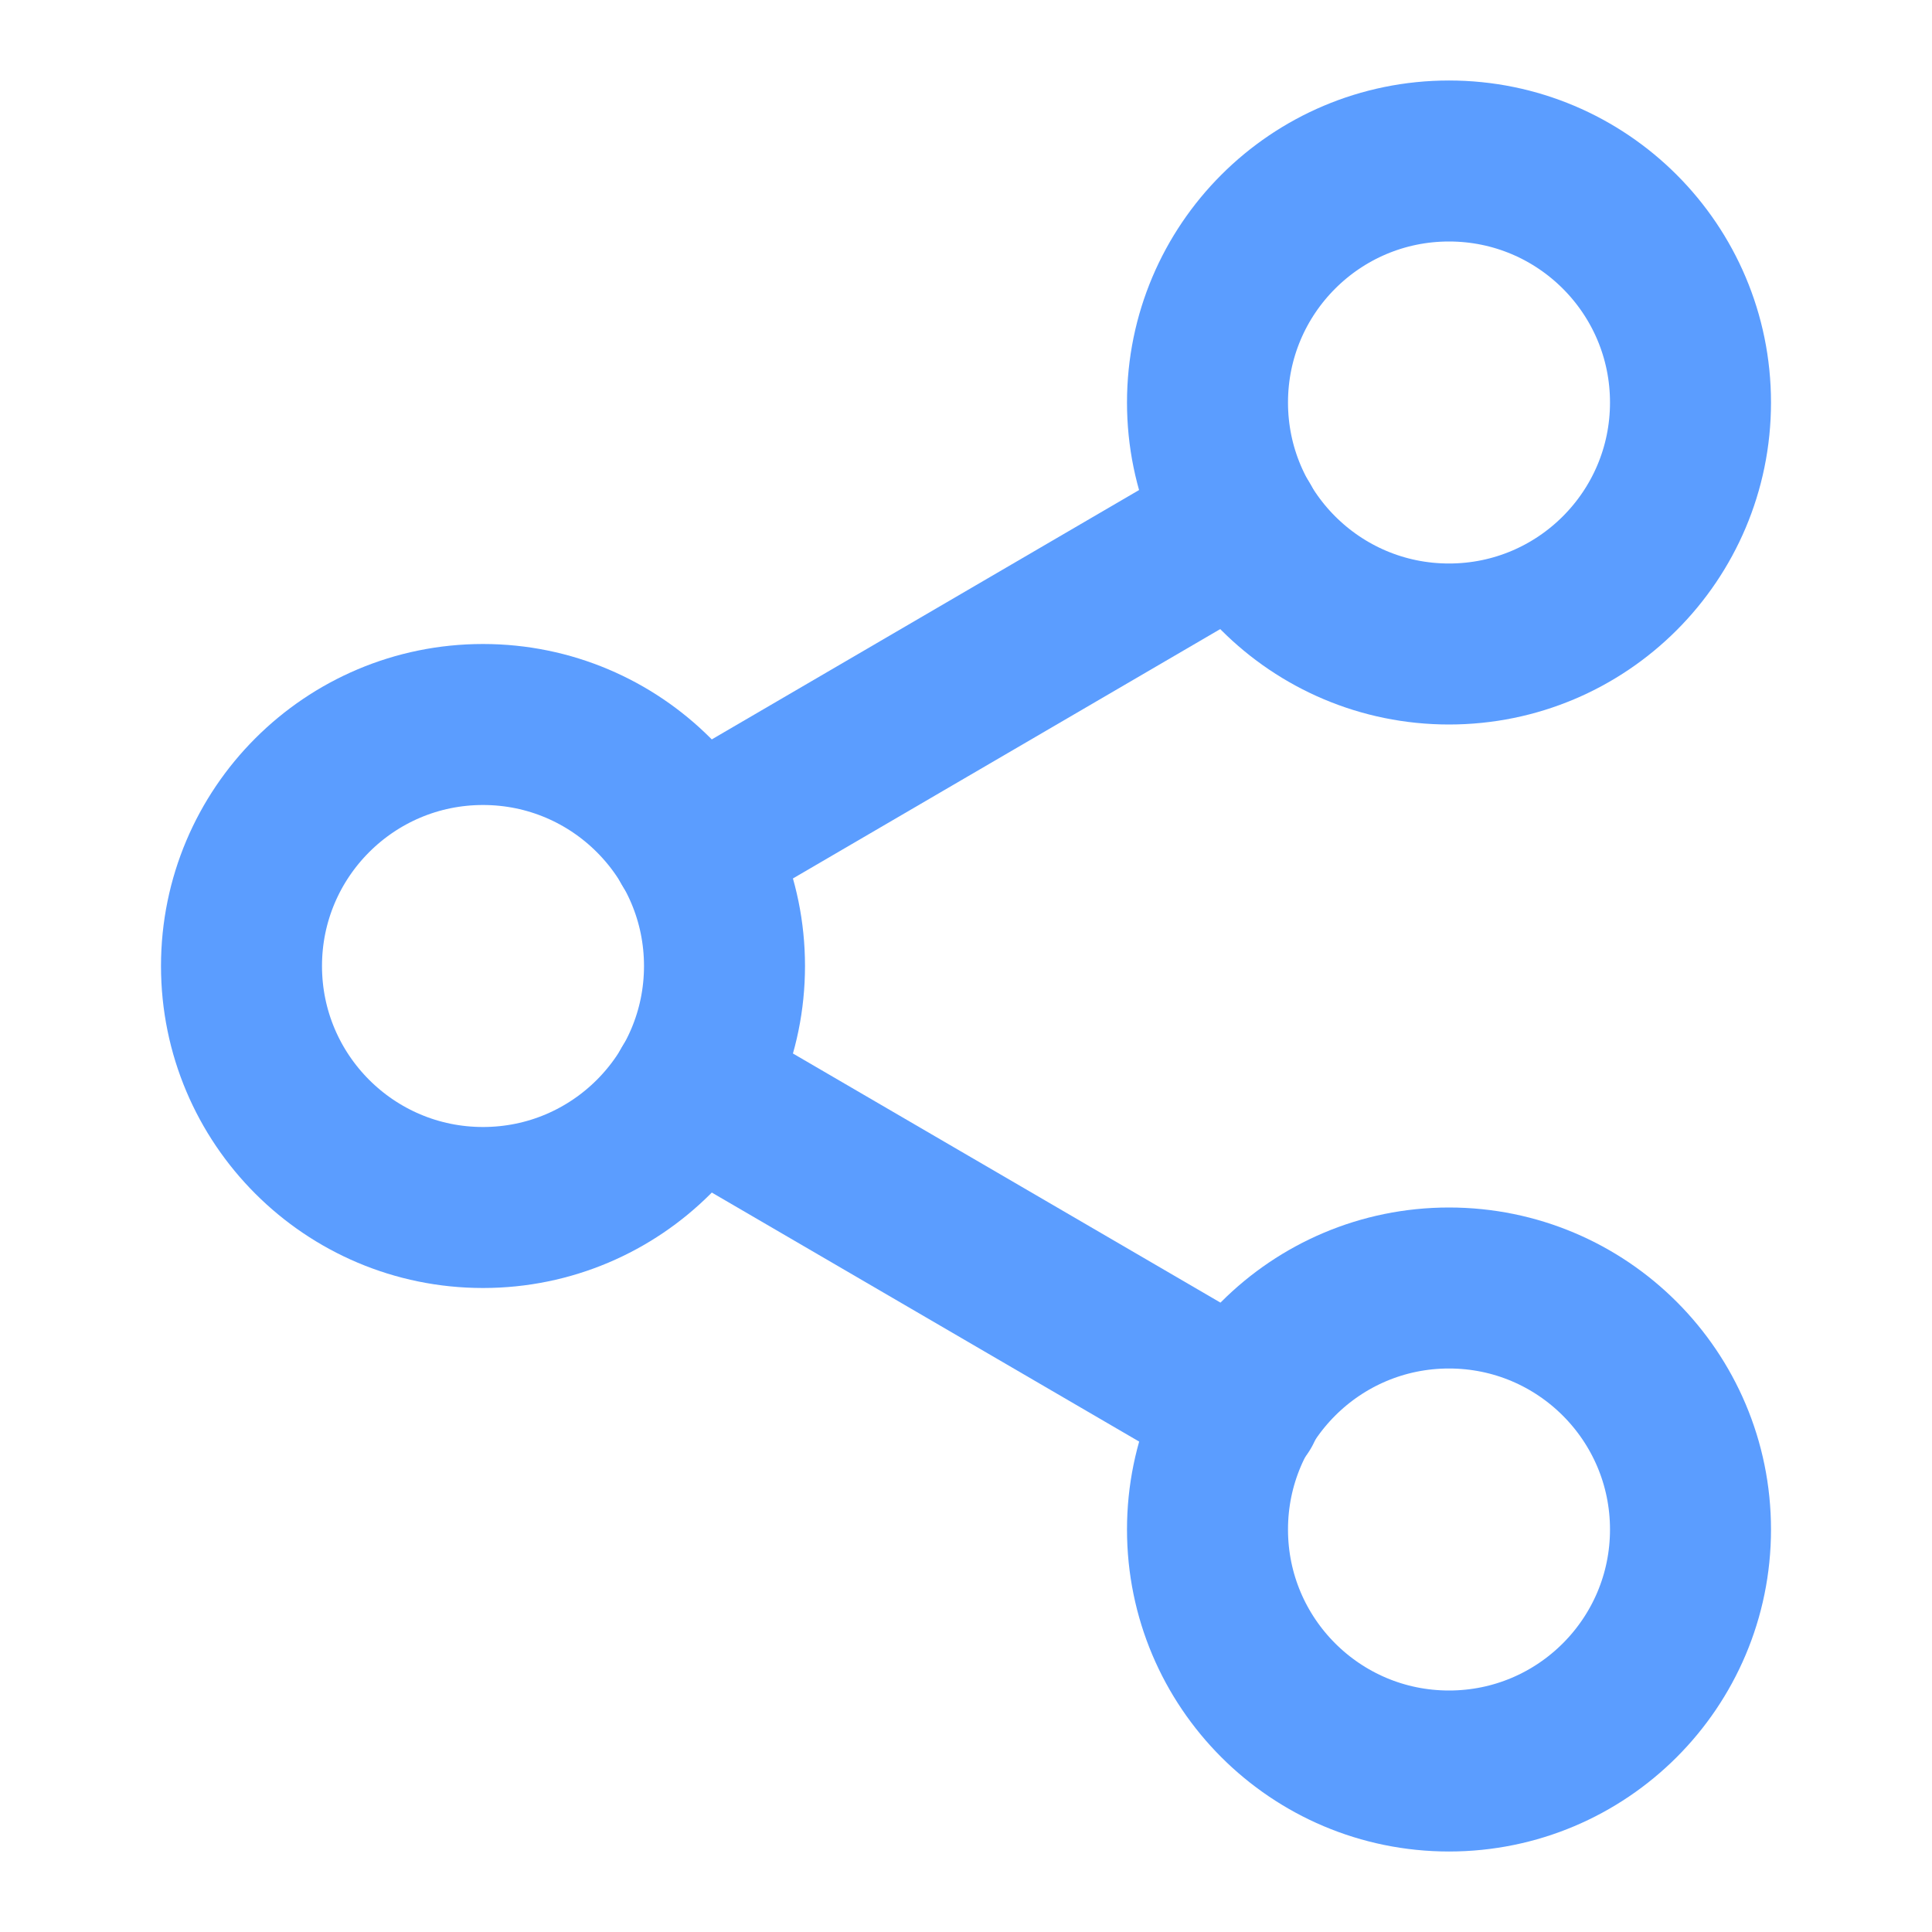
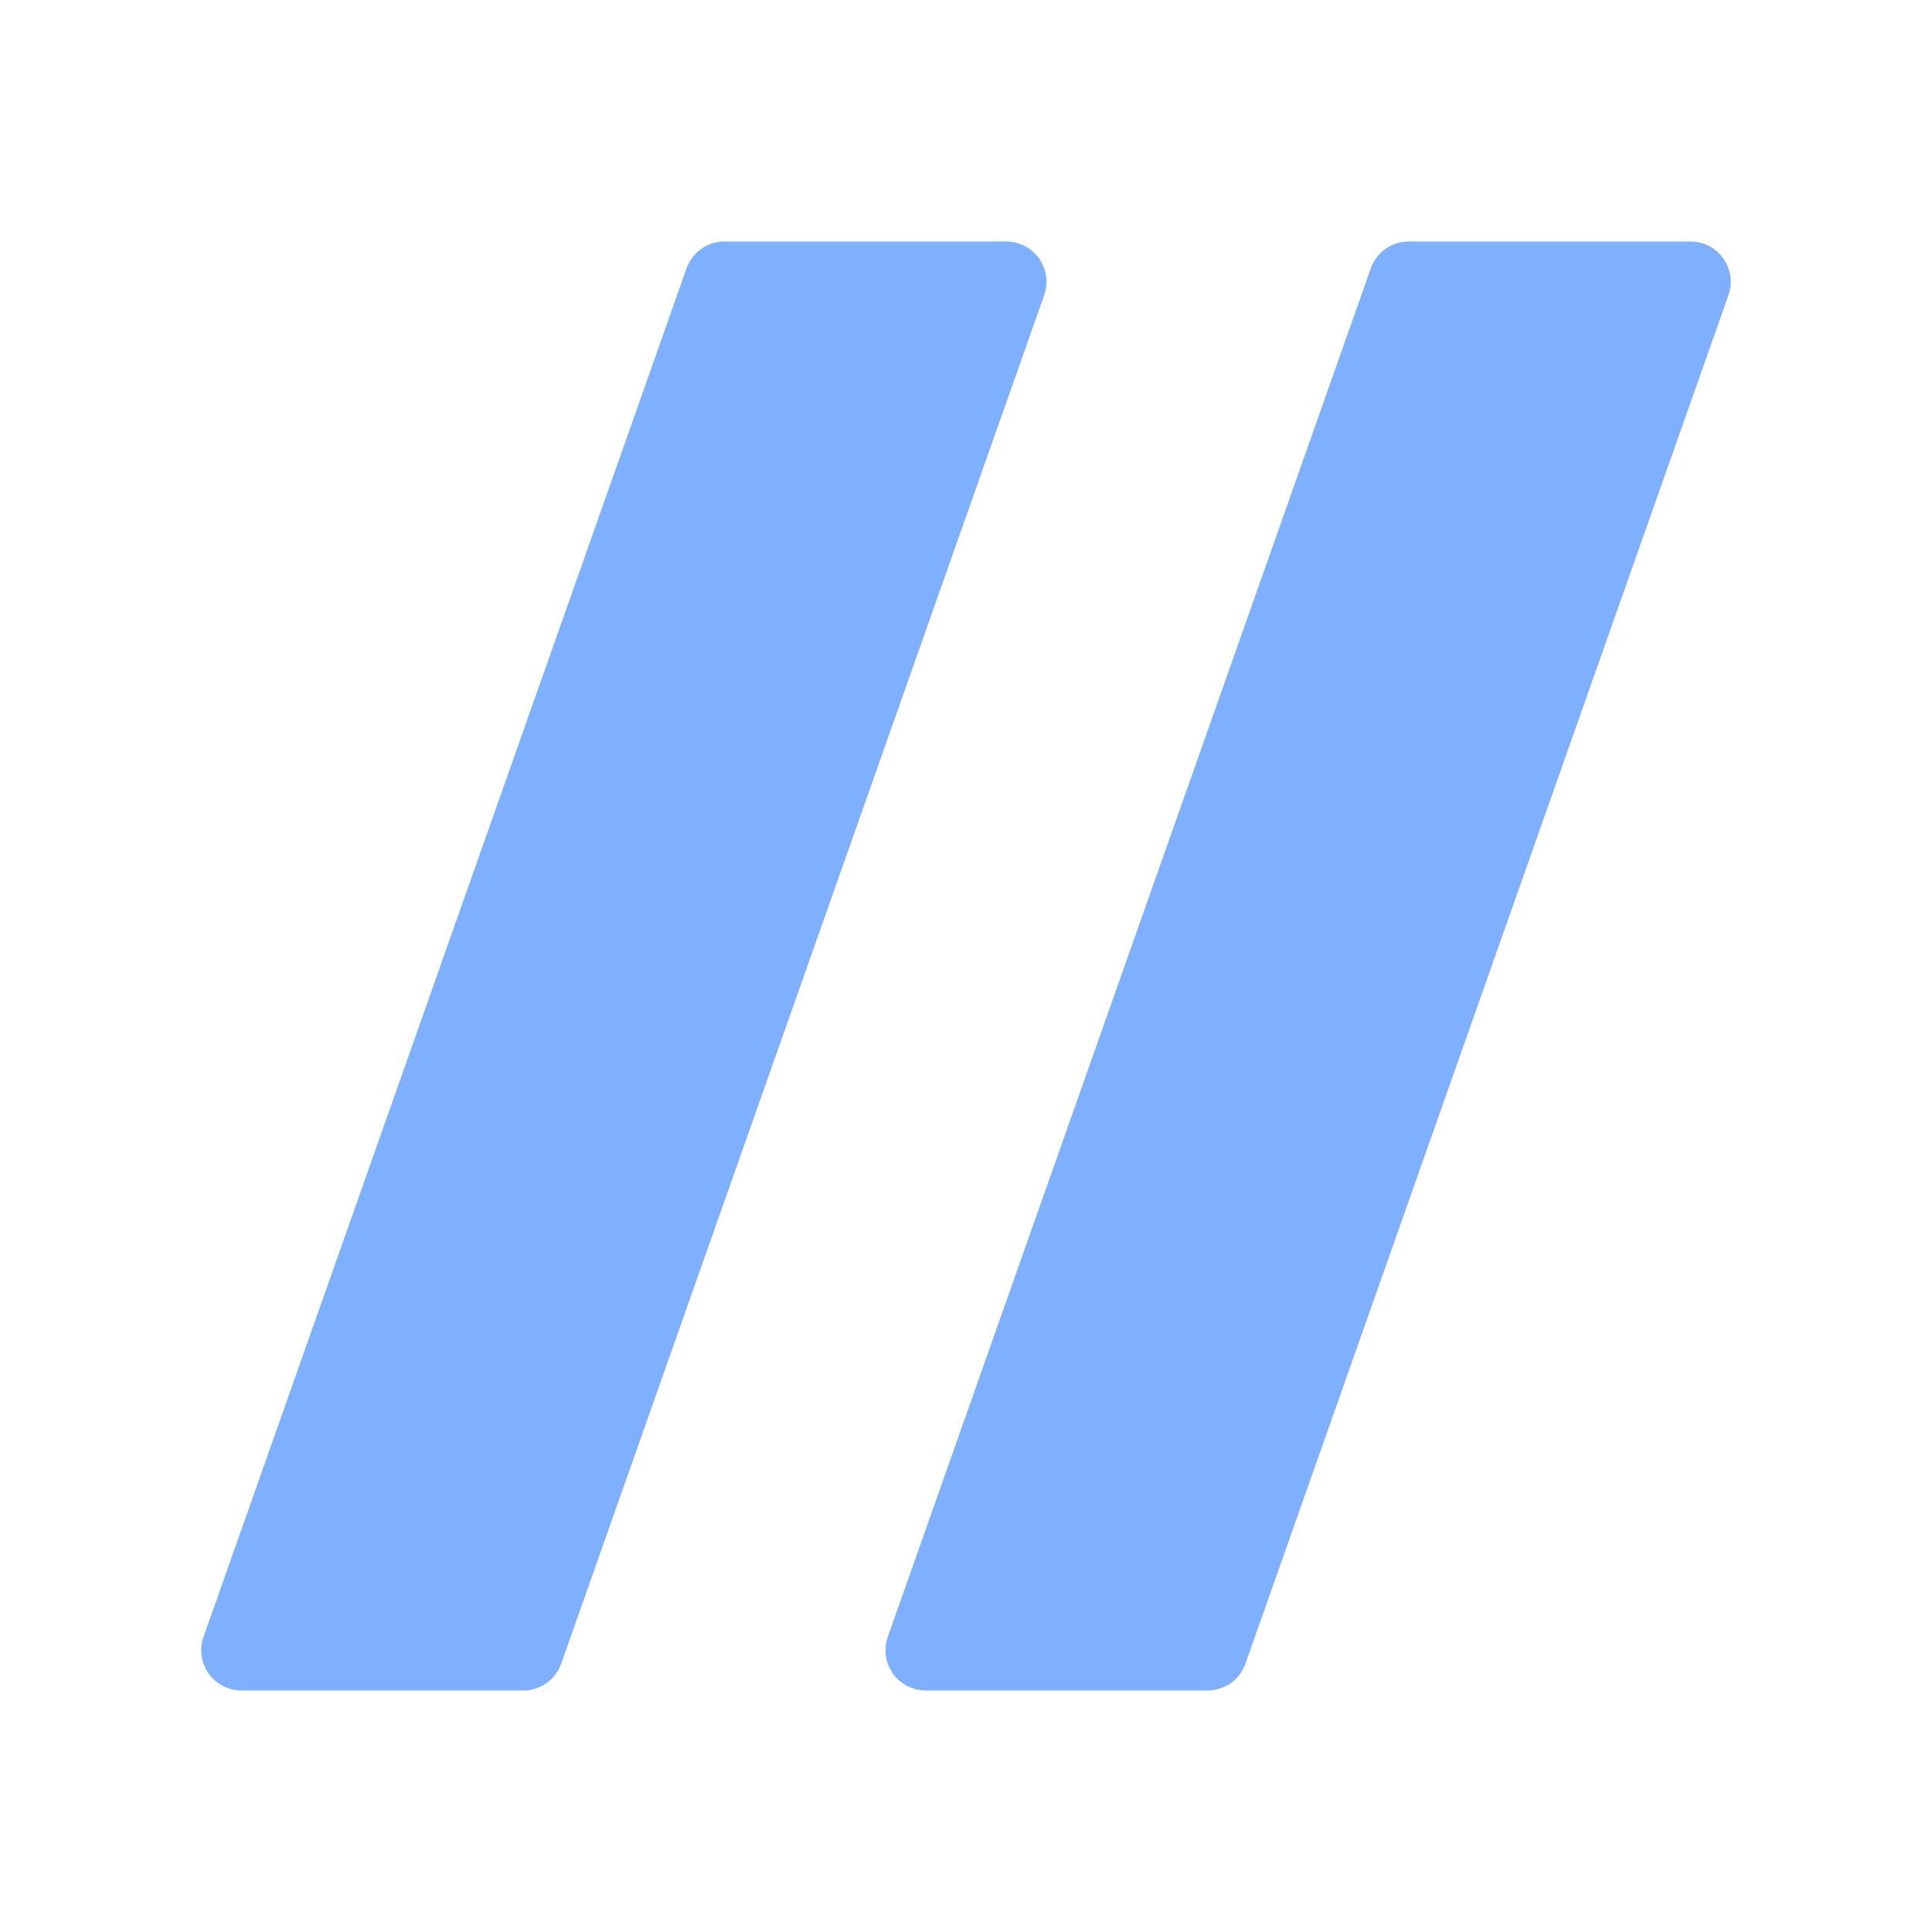
- <svg xmlns="http://www.w3.org/2000/svg" viewBox="0 0 24 24" fill="none" stroke="#5b9dff" stroke-width="2" stroke-linecap="round" stroke-linejoin="round">
-   <circle cx="18" cy="5" r="3" />
-   <circle cx="6" cy="12" r="3" />
-   <circle cx="18" cy="19" r="3" />
-   <line x1="8.59" y1="13.51" x2="15.42" y2="17.49" />
-   <line x1="15.41" y1="6.51" x2="8.59" y2="10.49" />
+ <svg xmlns="http://www.w3.org/2000/svg" viewBox="0 0 24 24" fill="#7fb0ff" stroke="#7fb0ff" stroke-width="1" stroke-linejoin="round">
+   <polygon points="3,20.5 6.5,20.5 12.5,3.5 9,3.5" />
+   <polygon points="11.5,20.5 15,20.5 21,3.5 17.5,3.5" />
</svg>
